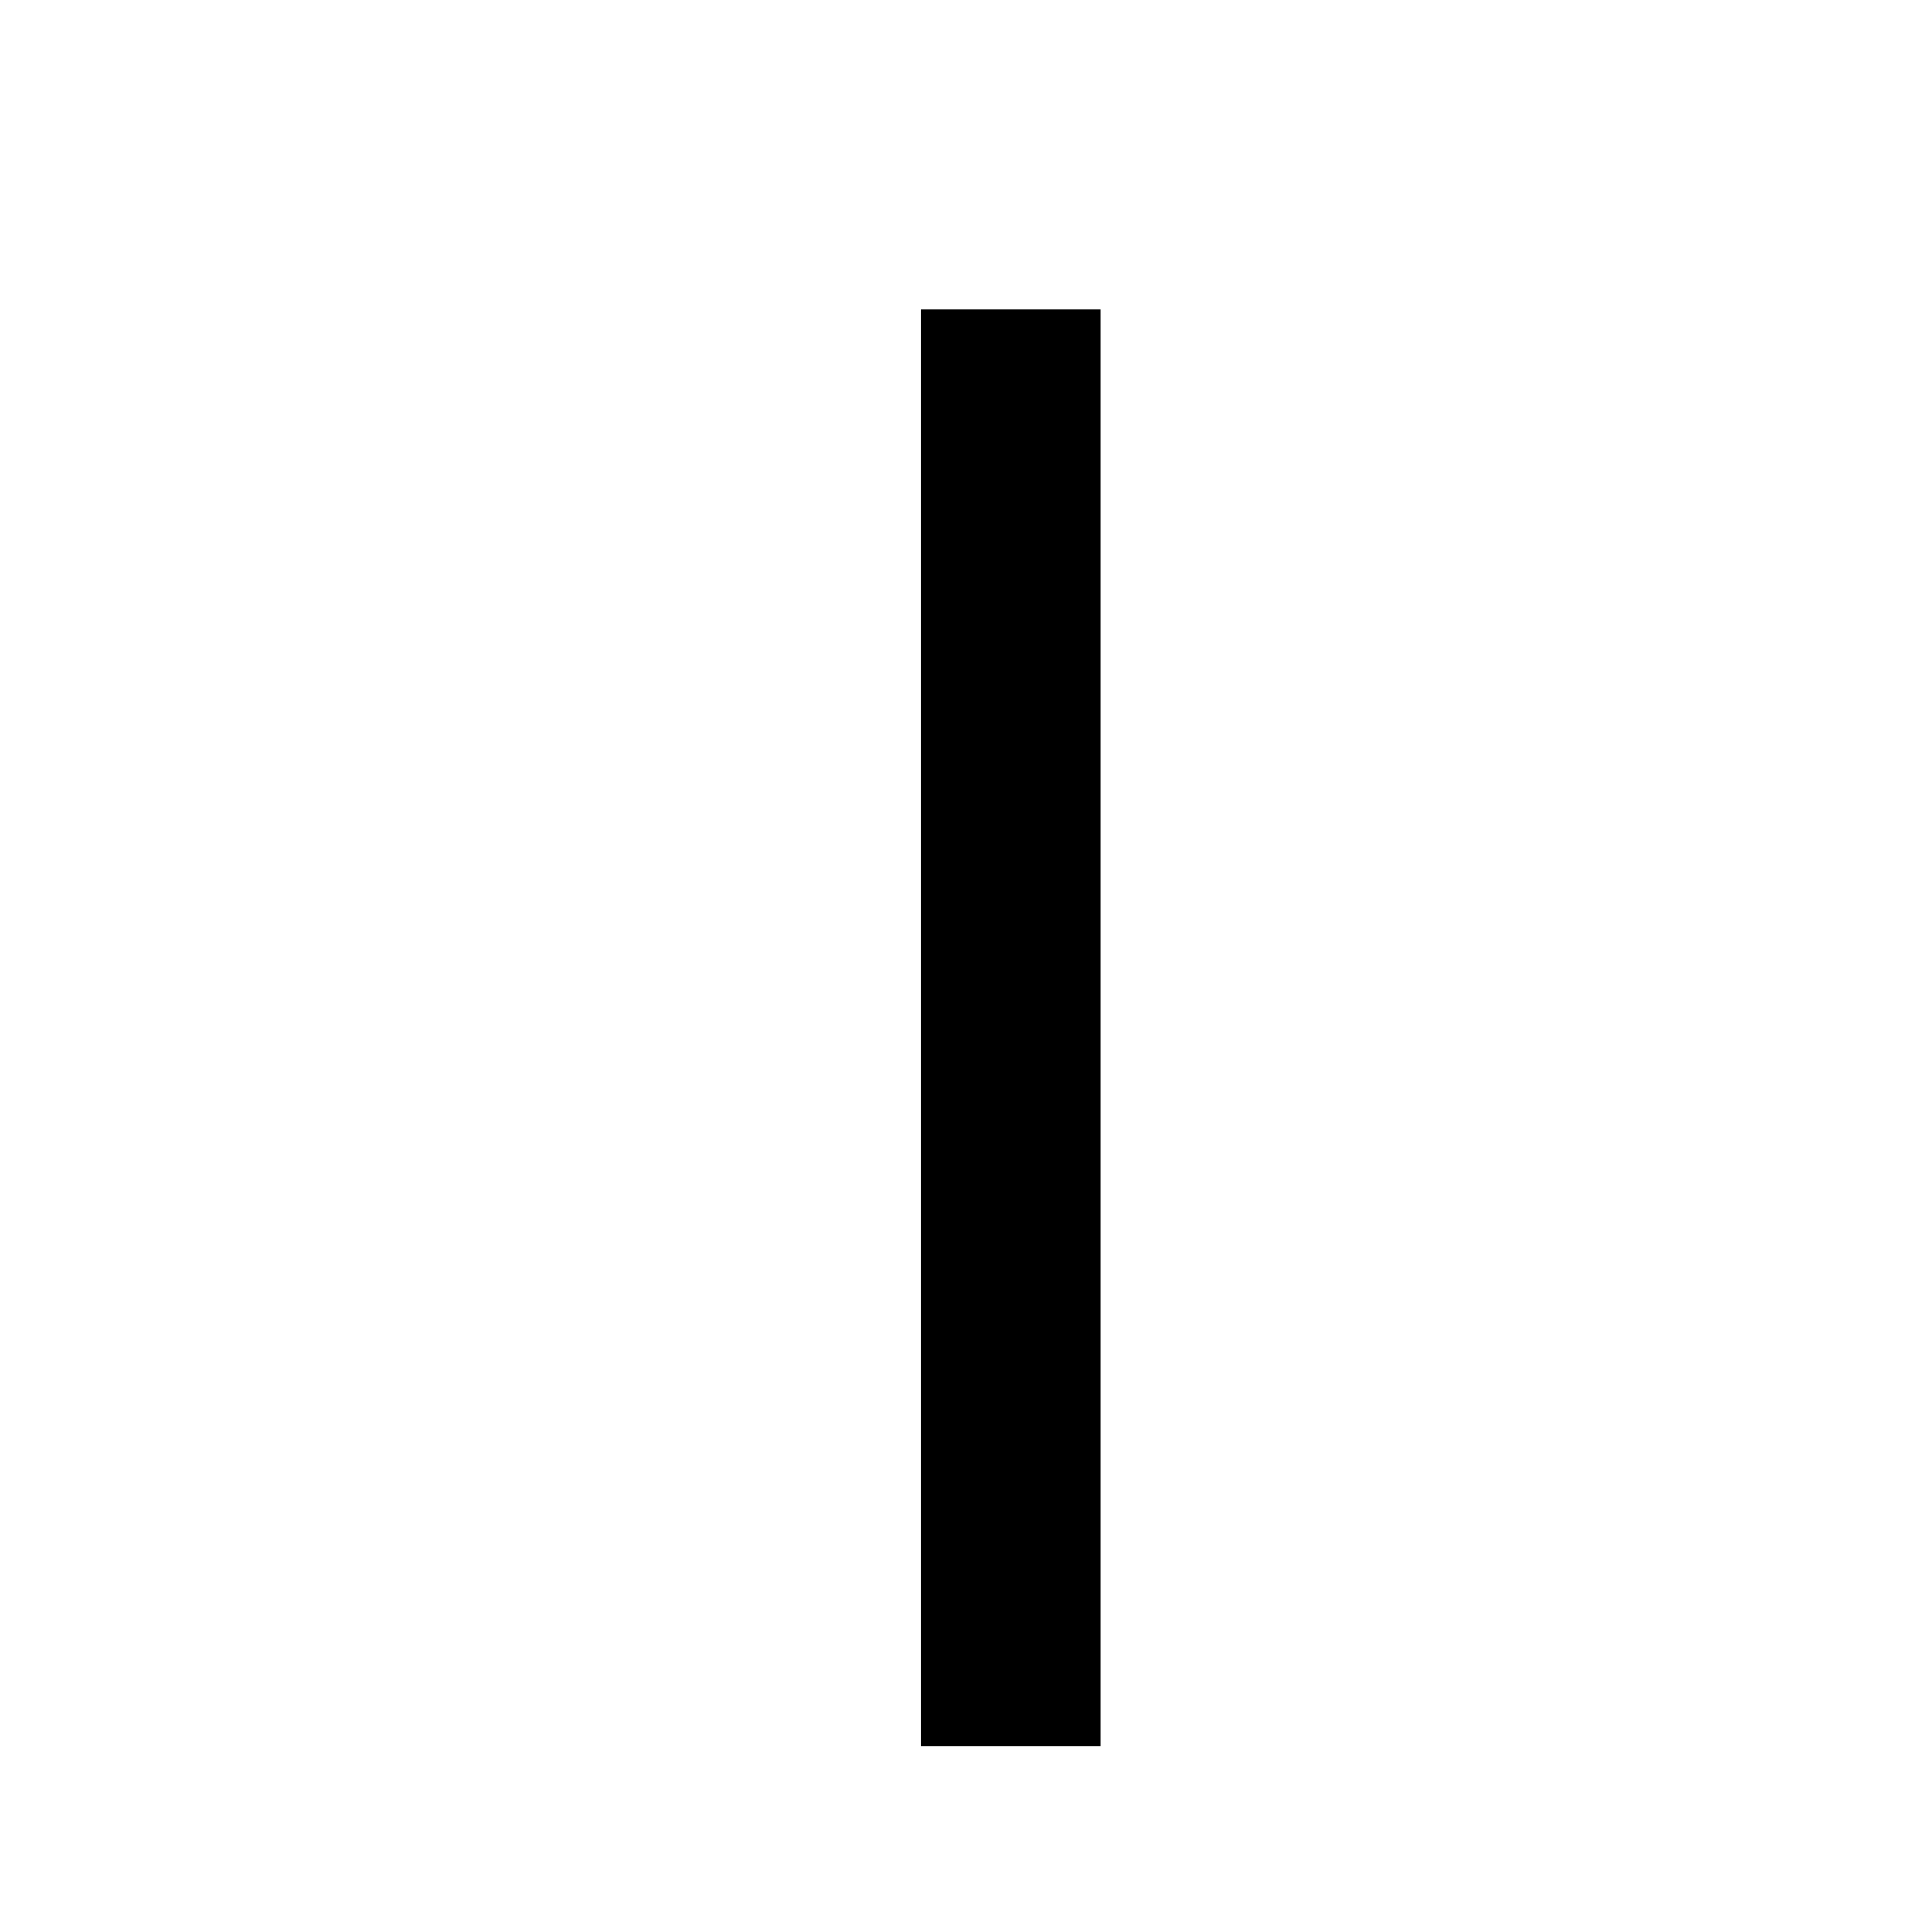
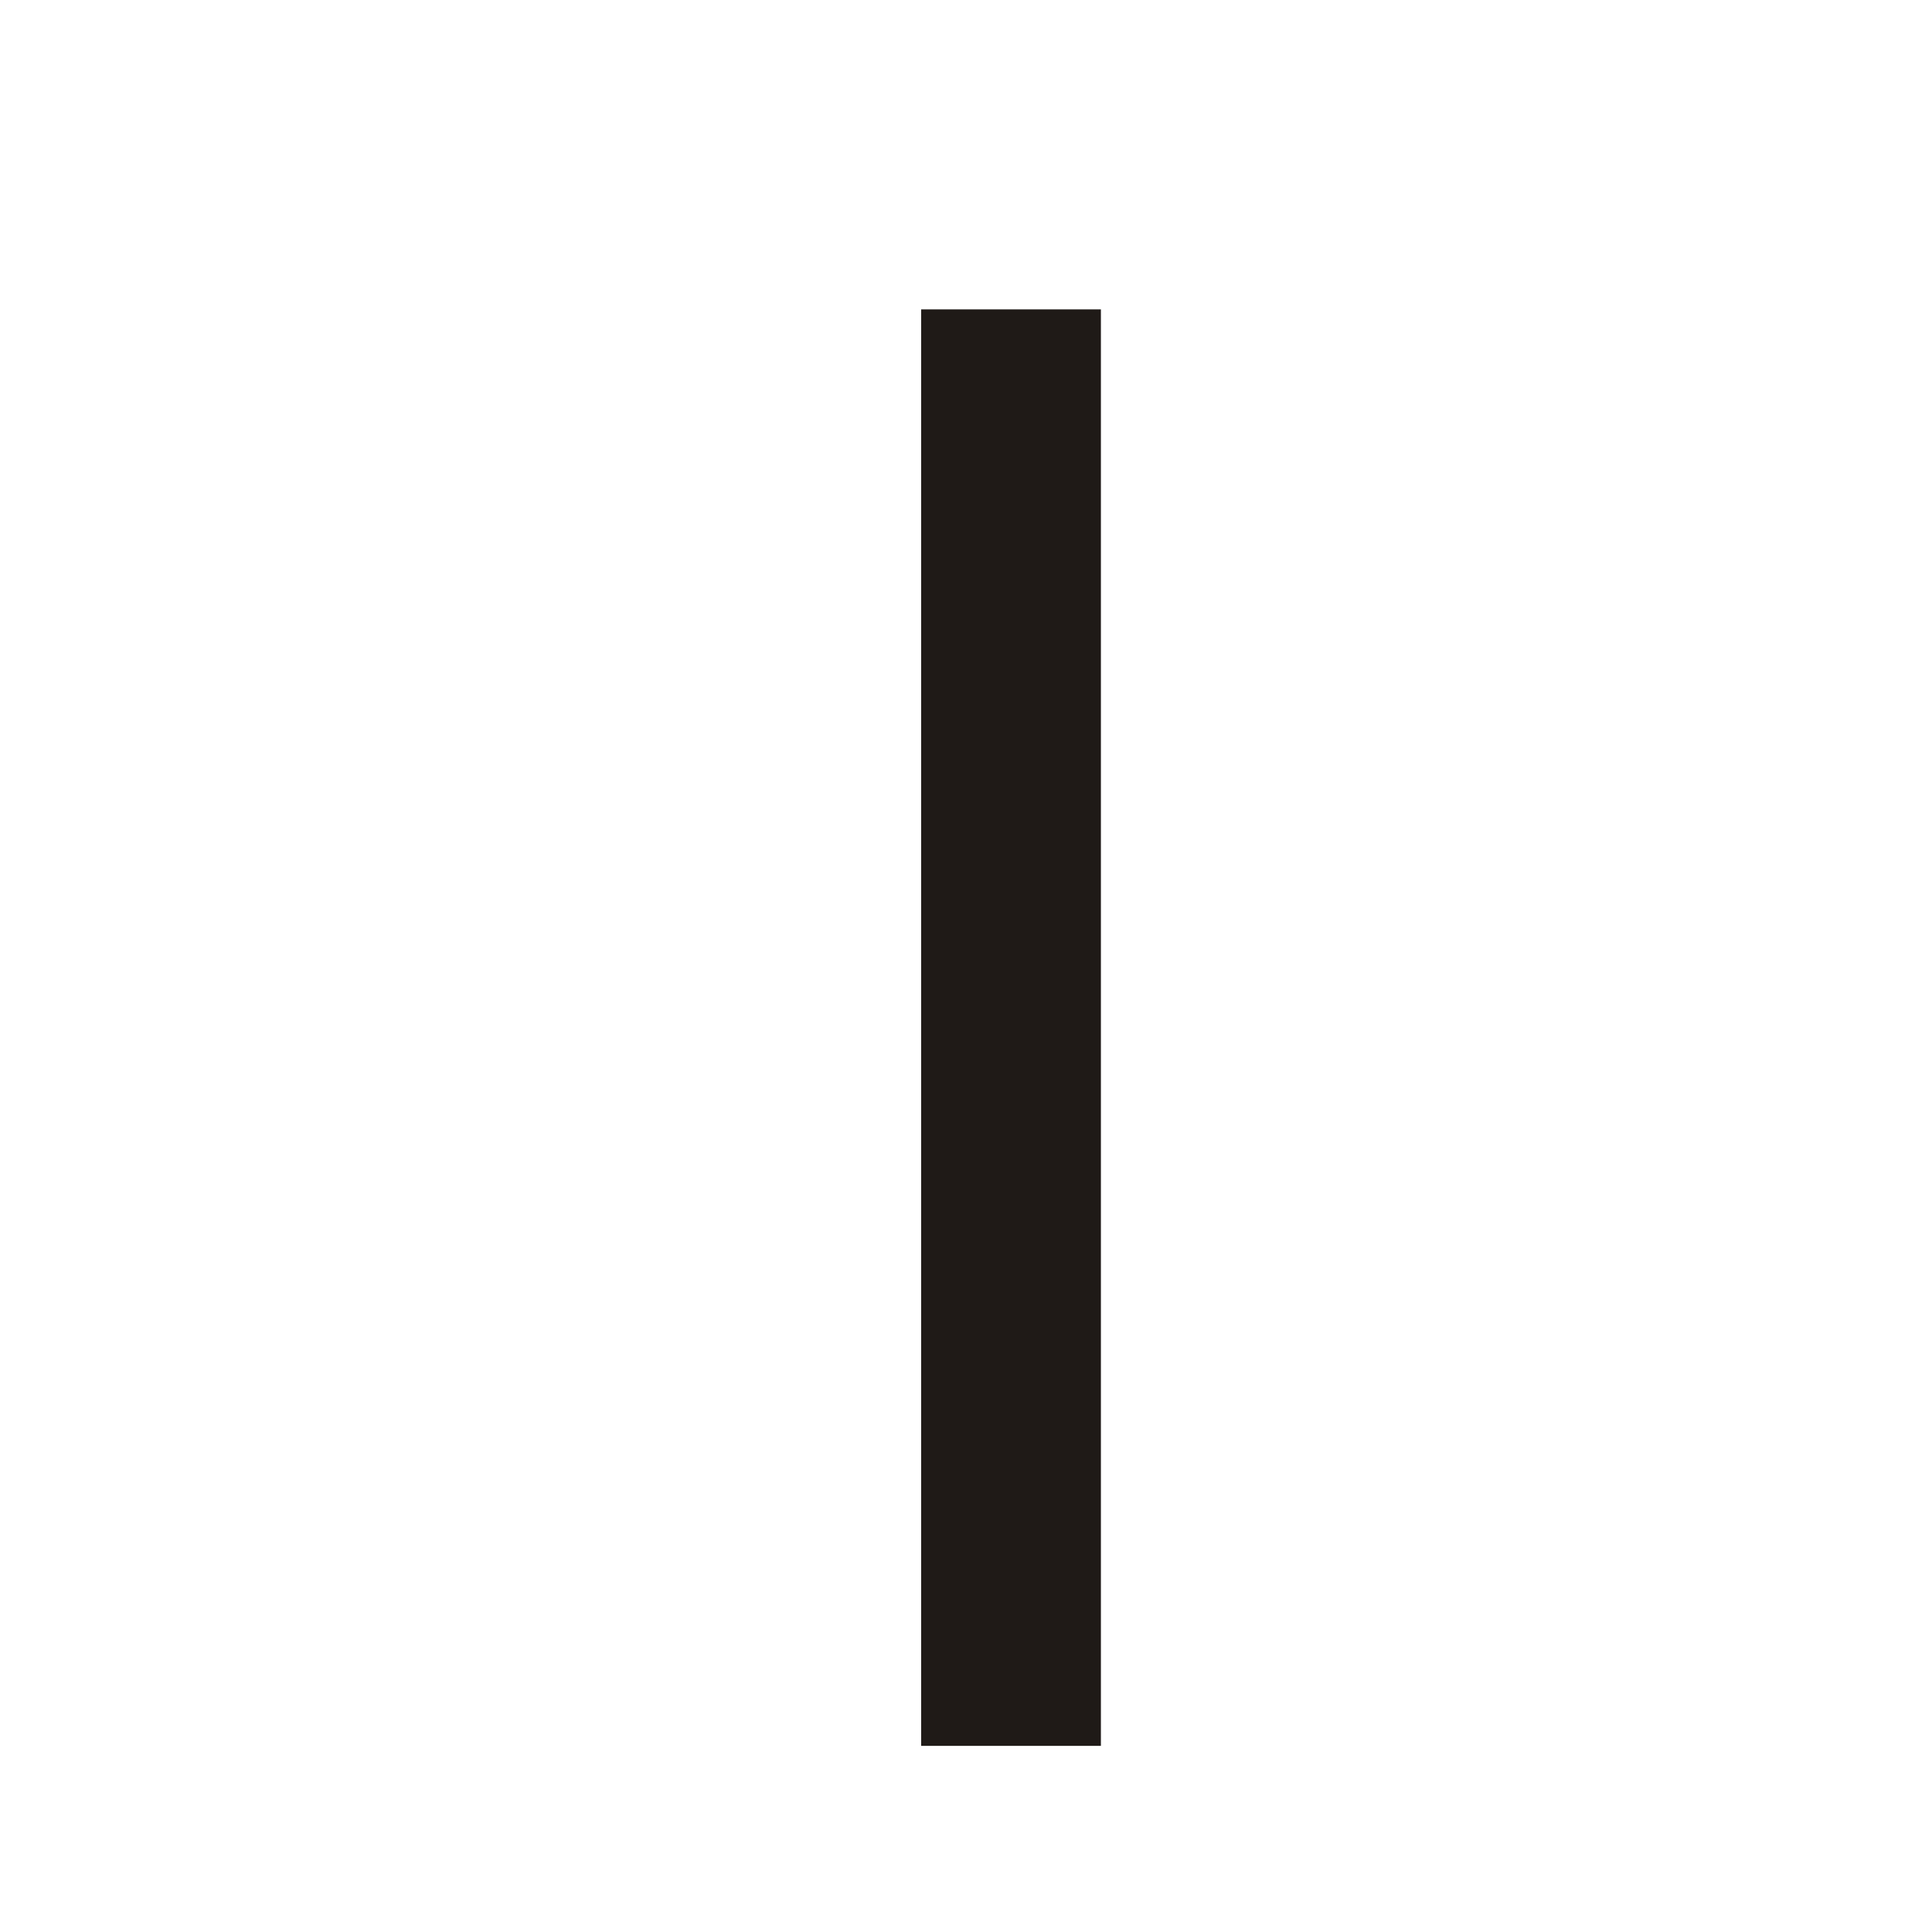
<svg xmlns="http://www.w3.org/2000/svg" xml:space="preserve" width="60px" height="60px" style="shape-rendering:geometricPrecision; text-rendering:geometricPrecision; image-rendering:optimizeQuality; fill-rule:evenodd; clip-rule:evenodd" viewBox="0 0 60 60" id="svg2" version="1.1">
  <defs id="defs4">
    <style type="text/css" id="style6">
    .str0 {stroke:#1F1A17;stroke-width:0.9}
    .fil0 {fill:none}
   </style>
  </defs>
  <g id="Camada_x0020_1" transform="matrix(6.202314,0,0,5.576405,-154.6711,9.675119)" style="fill:#000000;stroke:#000000">
-     <line class="fil0 str0" x1="30" y1="-0.012" x2="30" y2="7.988" id="line10" style="fill:#000000;stroke:#000000;stroke-width:0.9" />
+     <line class="fil0 str0" x1="30" y1="-0.012" x2="30" y2="7.988" id="line10" style="stroke:param(outline) #ffffff; fill:param(outline) #ffffff;stroke-width:0.9" />
  </g>
</svg>
